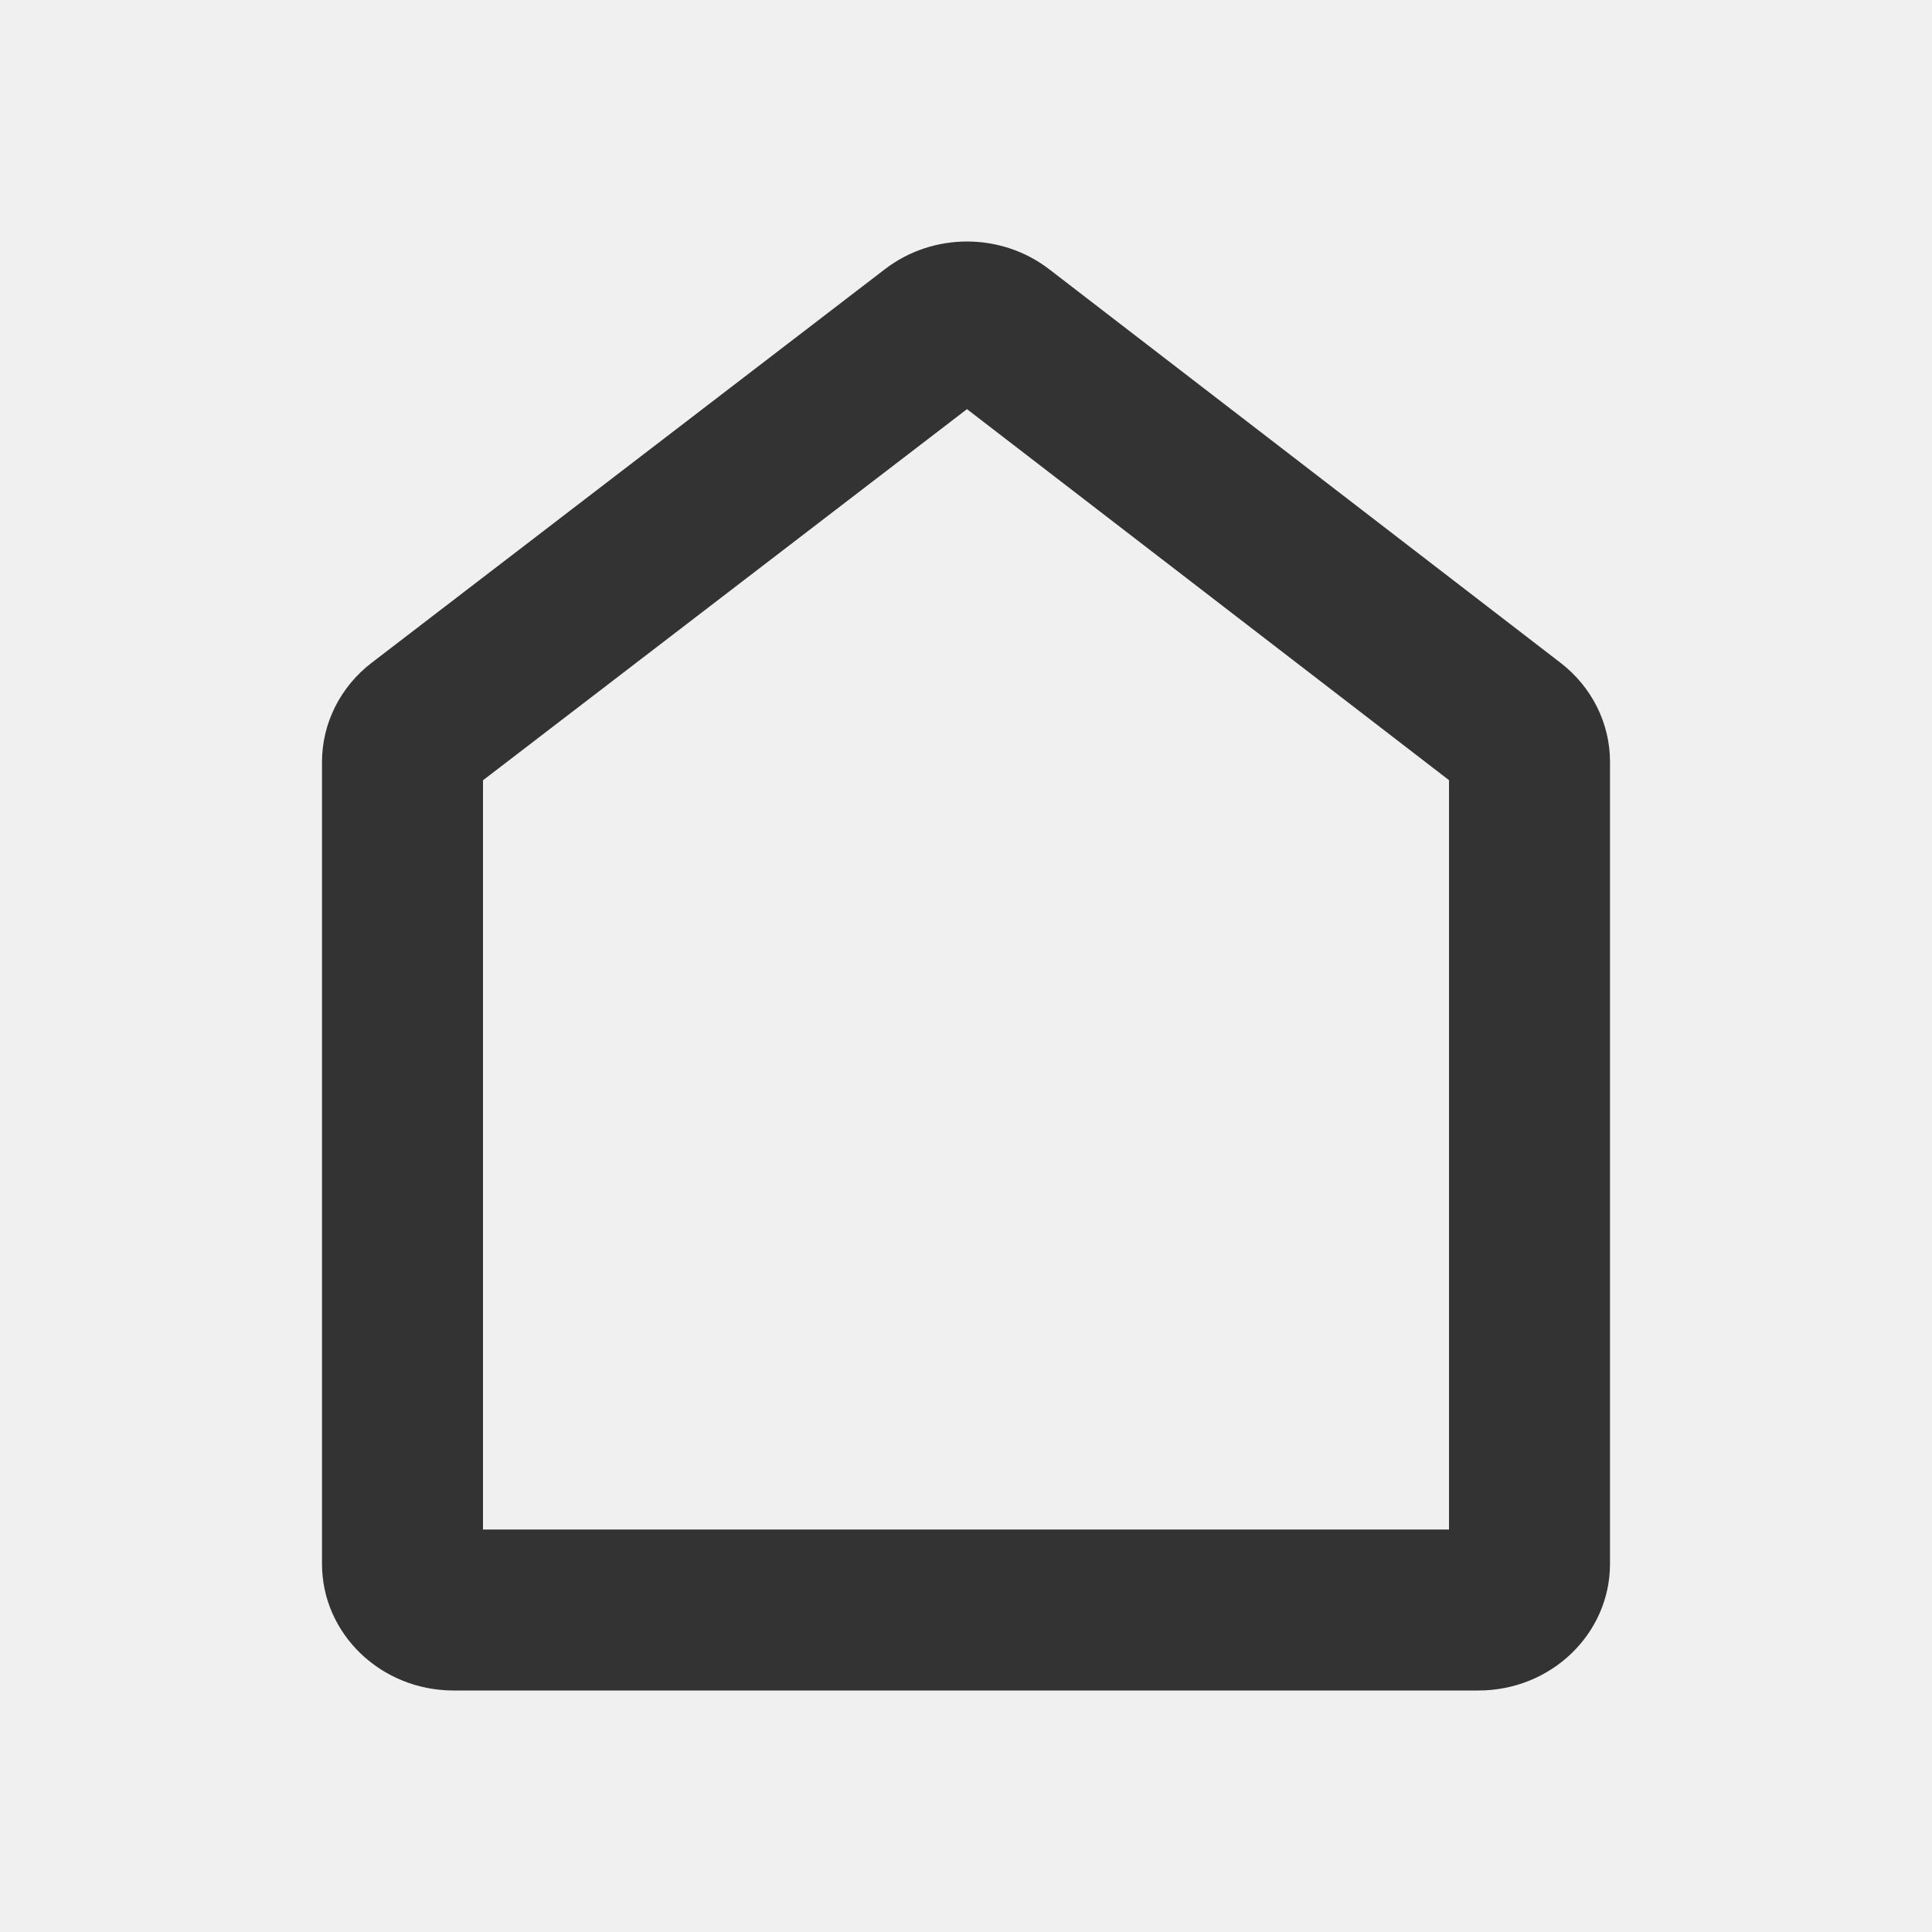
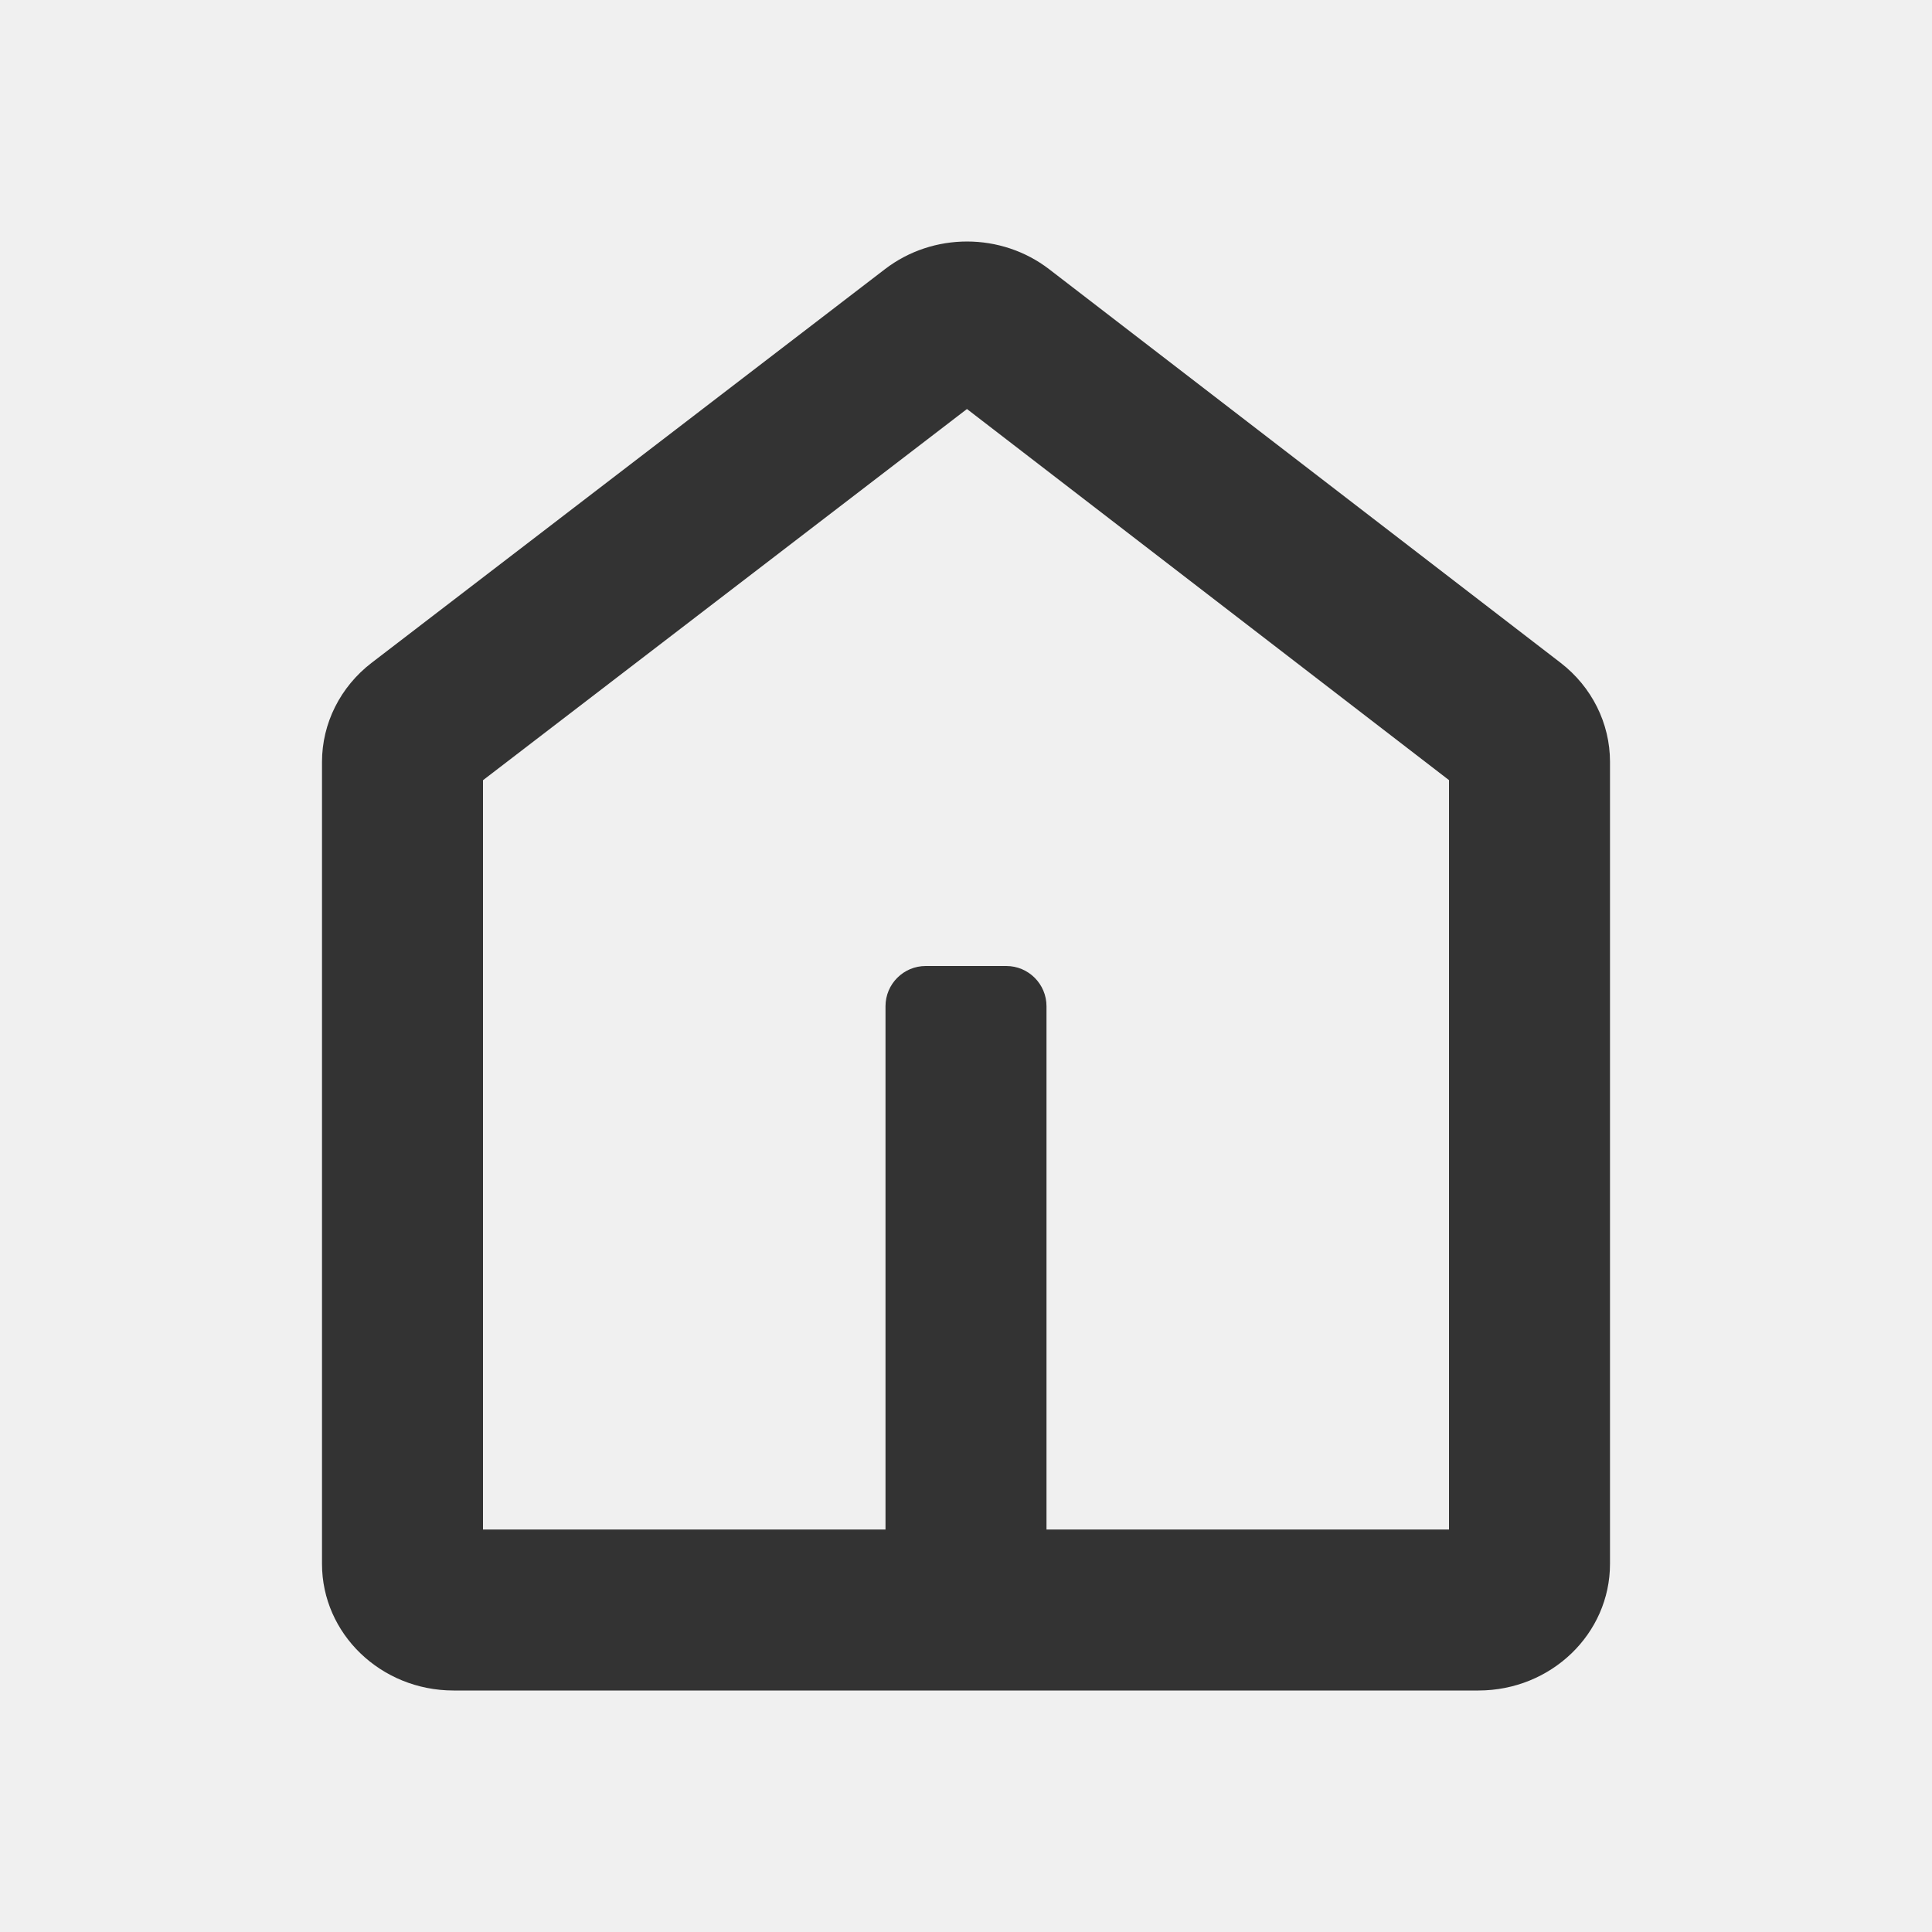
<svg xmlns="http://www.w3.org/2000/svg" width="24" height="24" viewBox="0 0 24 24" fill="none">
-   <mask id="path-1-inside-1_286_3870" fill="white">
-     <path fill-rule="evenodd" clip-rule="evenodd" d="M4.616 8.234L10.994 3.343C11.591 2.885 12.438 2.886 13.034 3.345L19.386 8.234C19.774 8.533 20 8.985 20 9.463V19.427C20 20.296 19.268 21 18.365 21H5.635C4.732 21 4 20.296 4 19.427V9.465C4 8.986 4.227 8.533 4.616 8.234Z" />
-   </mask>
-   <path d="M4.616 8.234L3.399 6.647L3.399 6.647L4.616 8.234ZM10.994 3.343L12.211 4.93L12.211 4.93L10.994 3.343ZM13.034 3.345L11.814 4.93L13.034 3.345ZM19.386 8.234L18.166 9.819L18.166 9.819L19.386 8.234ZM4 19.427H2H4ZM5.833 9.821L12.211 4.93L9.777 1.756L3.399 6.647L5.833 9.821ZM12.211 4.93C12.145 4.981 12.072 5 12.013 5C11.953 5 11.881 4.981 11.814 4.93L14.254 1.76C12.94 0.748 11.093 0.747 9.777 1.756L12.211 4.93ZM11.814 4.93L18.166 9.819L20.606 6.649L14.254 1.76L11.814 4.93ZM18.166 9.819C18.076 9.75 18 9.623 18 9.463H22C22 8.347 21.472 7.316 20.606 6.649L18.166 9.819ZM18 9.463V19.427H22V9.463H18ZM18 19.427C18 19.119 18.236 19 18.365 19V23C20.3 23 22 21.472 22 19.427H18ZM18.365 19H5.635V23H18.365V19ZM5.635 19C5.764 19 6 19.119 6 19.427H2C2 21.472 3.7 23 5.635 23V19ZM6 19.427V9.465H2V19.427H6ZM6 9.465C6 9.625 5.923 9.752 5.833 9.821L3.399 6.647C2.53 7.314 2 8.346 2 9.465H6Z" fill="#333333" mask="url(#path-1-inside-1_286_3870)" />
+   <path fill-rule="evenodd" clip-rule="evenodd" d="M10.994 3.343C11.591 2.885 12.438 2.886 13.034 3.345L19.387 8.234C19.774 8.533 20 8.985 20 9.463V19.427C20 20.296 19.268 21 18.365 21H5.635C4.732 21 4 20.296 4 19.427V9.465C4 8.986 4.227 8.533 4.616 8.234L10.994 3.343ZM6 9.692V19H11V12.5C11 12.224 11.224 12 11.5 12H12.5C12.776 12 13 12.224 13 12.5V19H18V9.691L12.012 5.081L6 9.692Z" fill="#333333" />
</svg>
